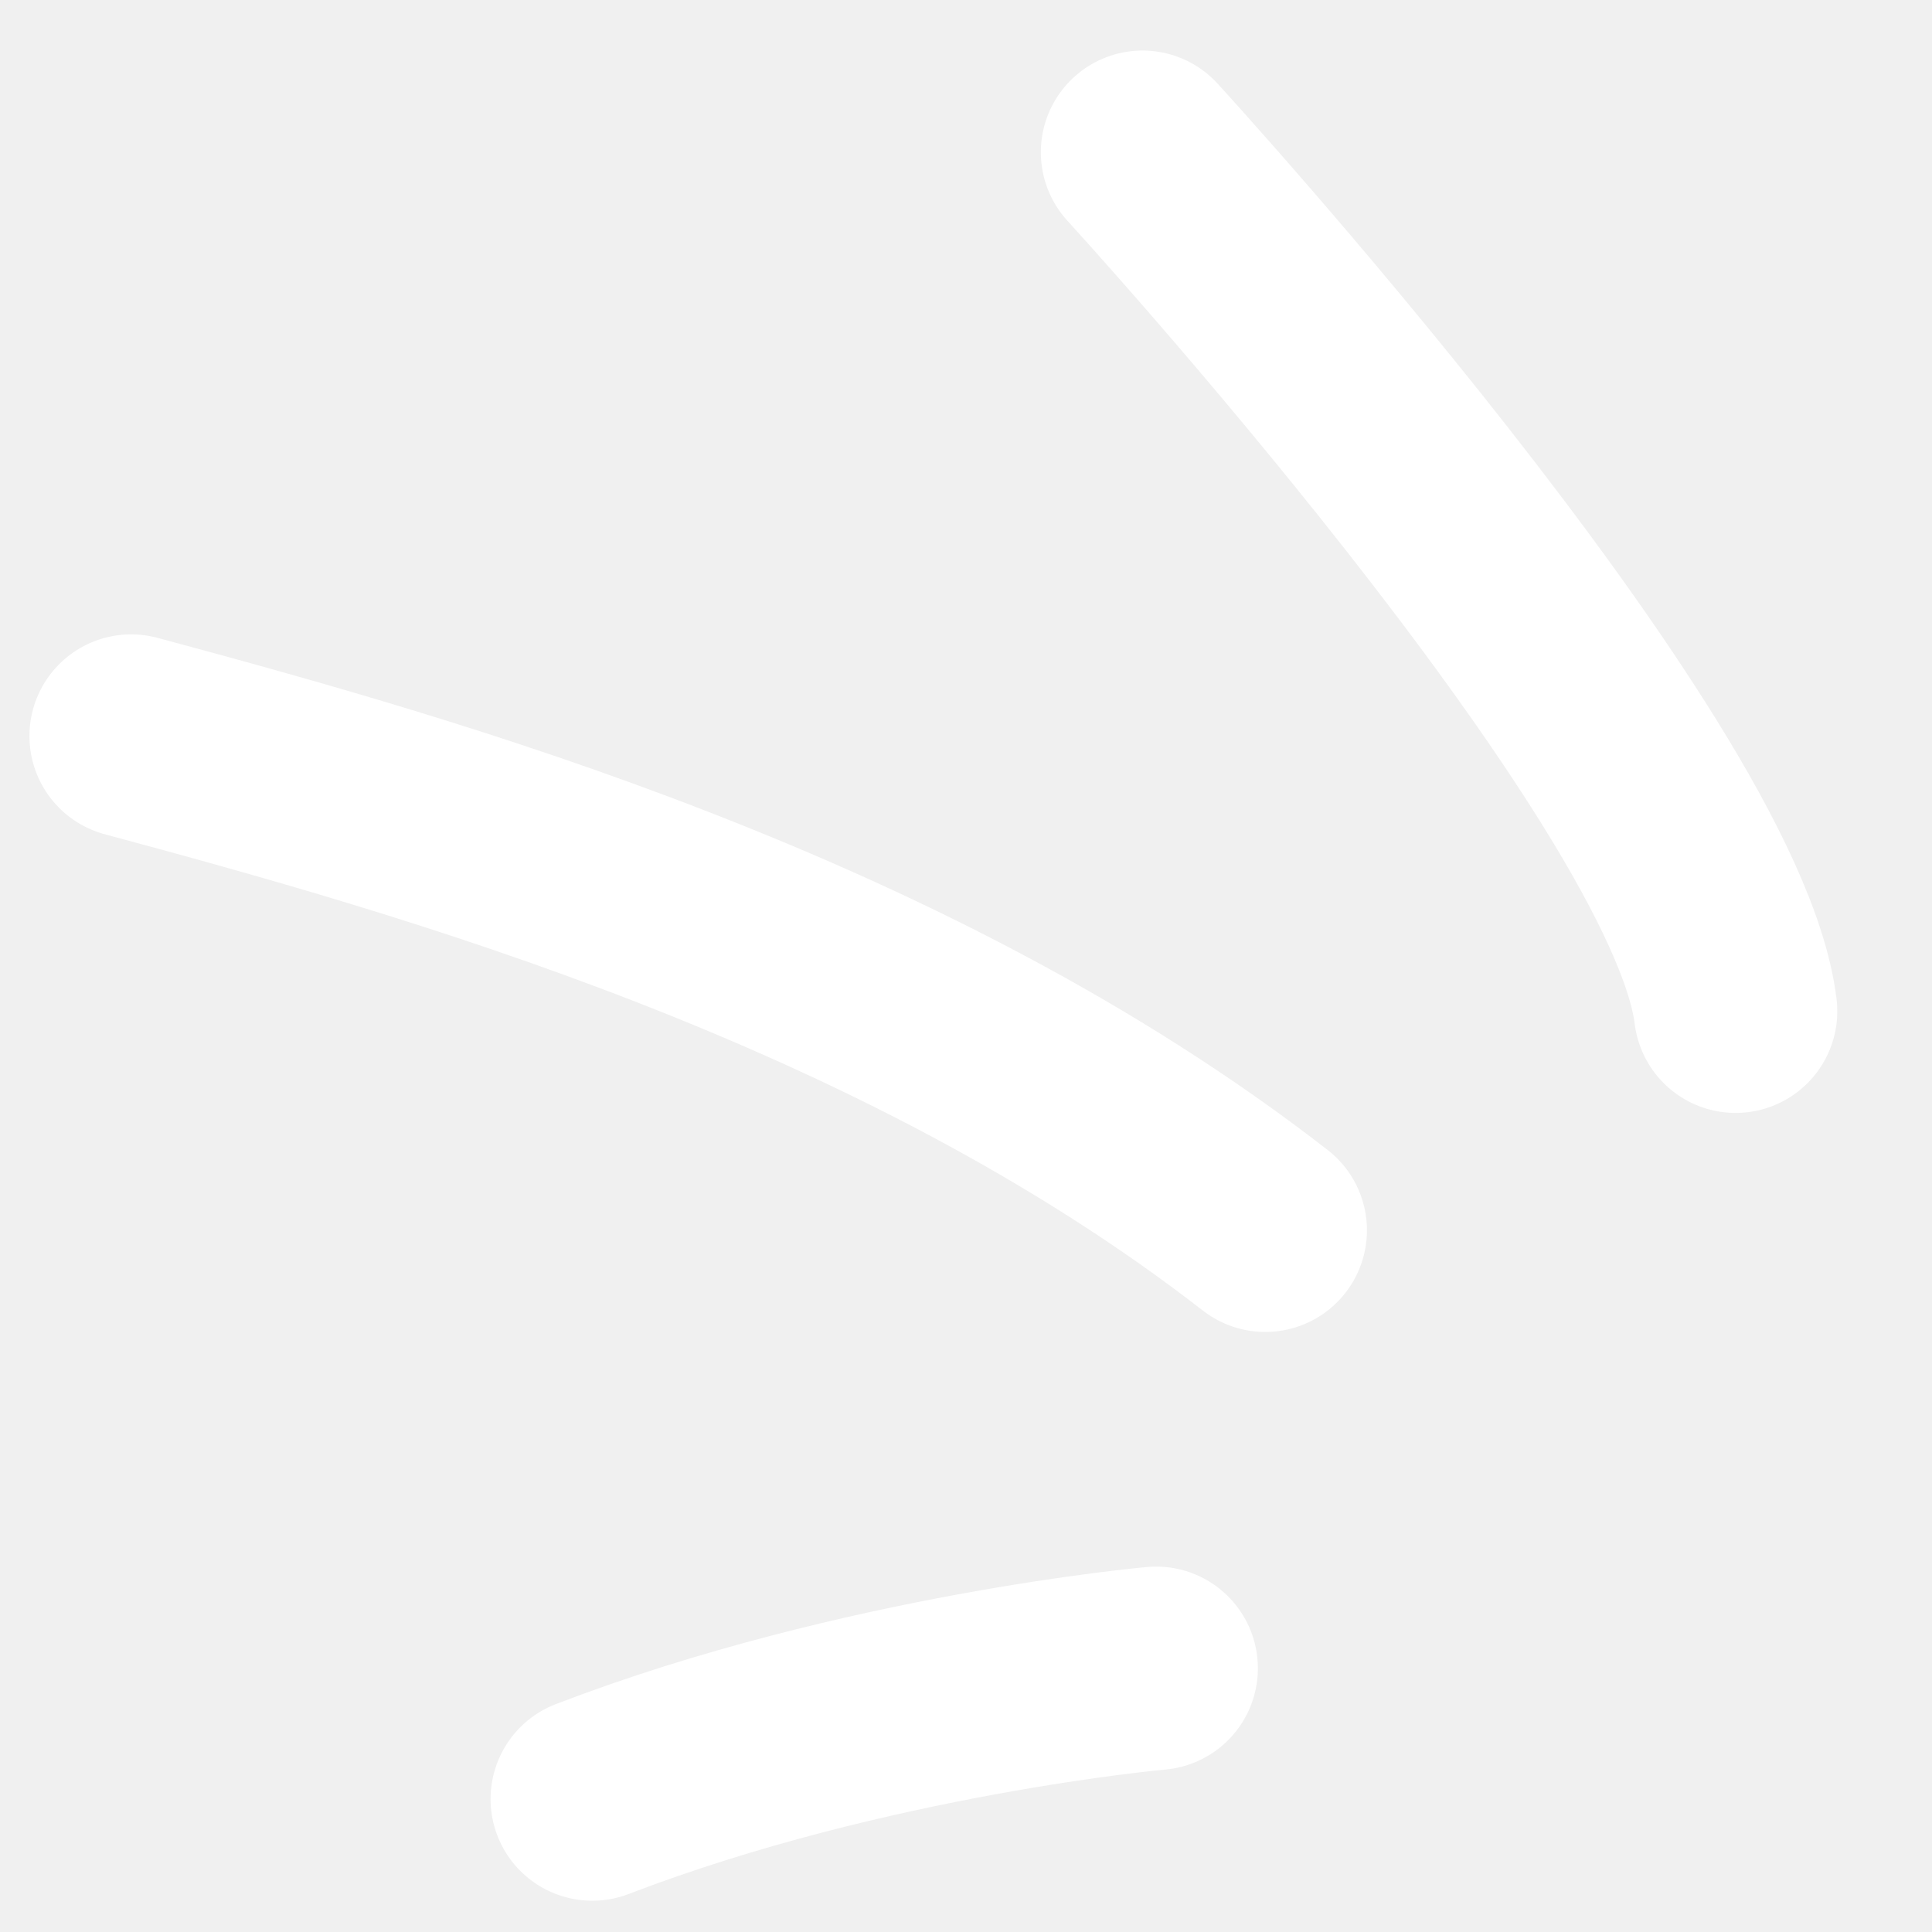
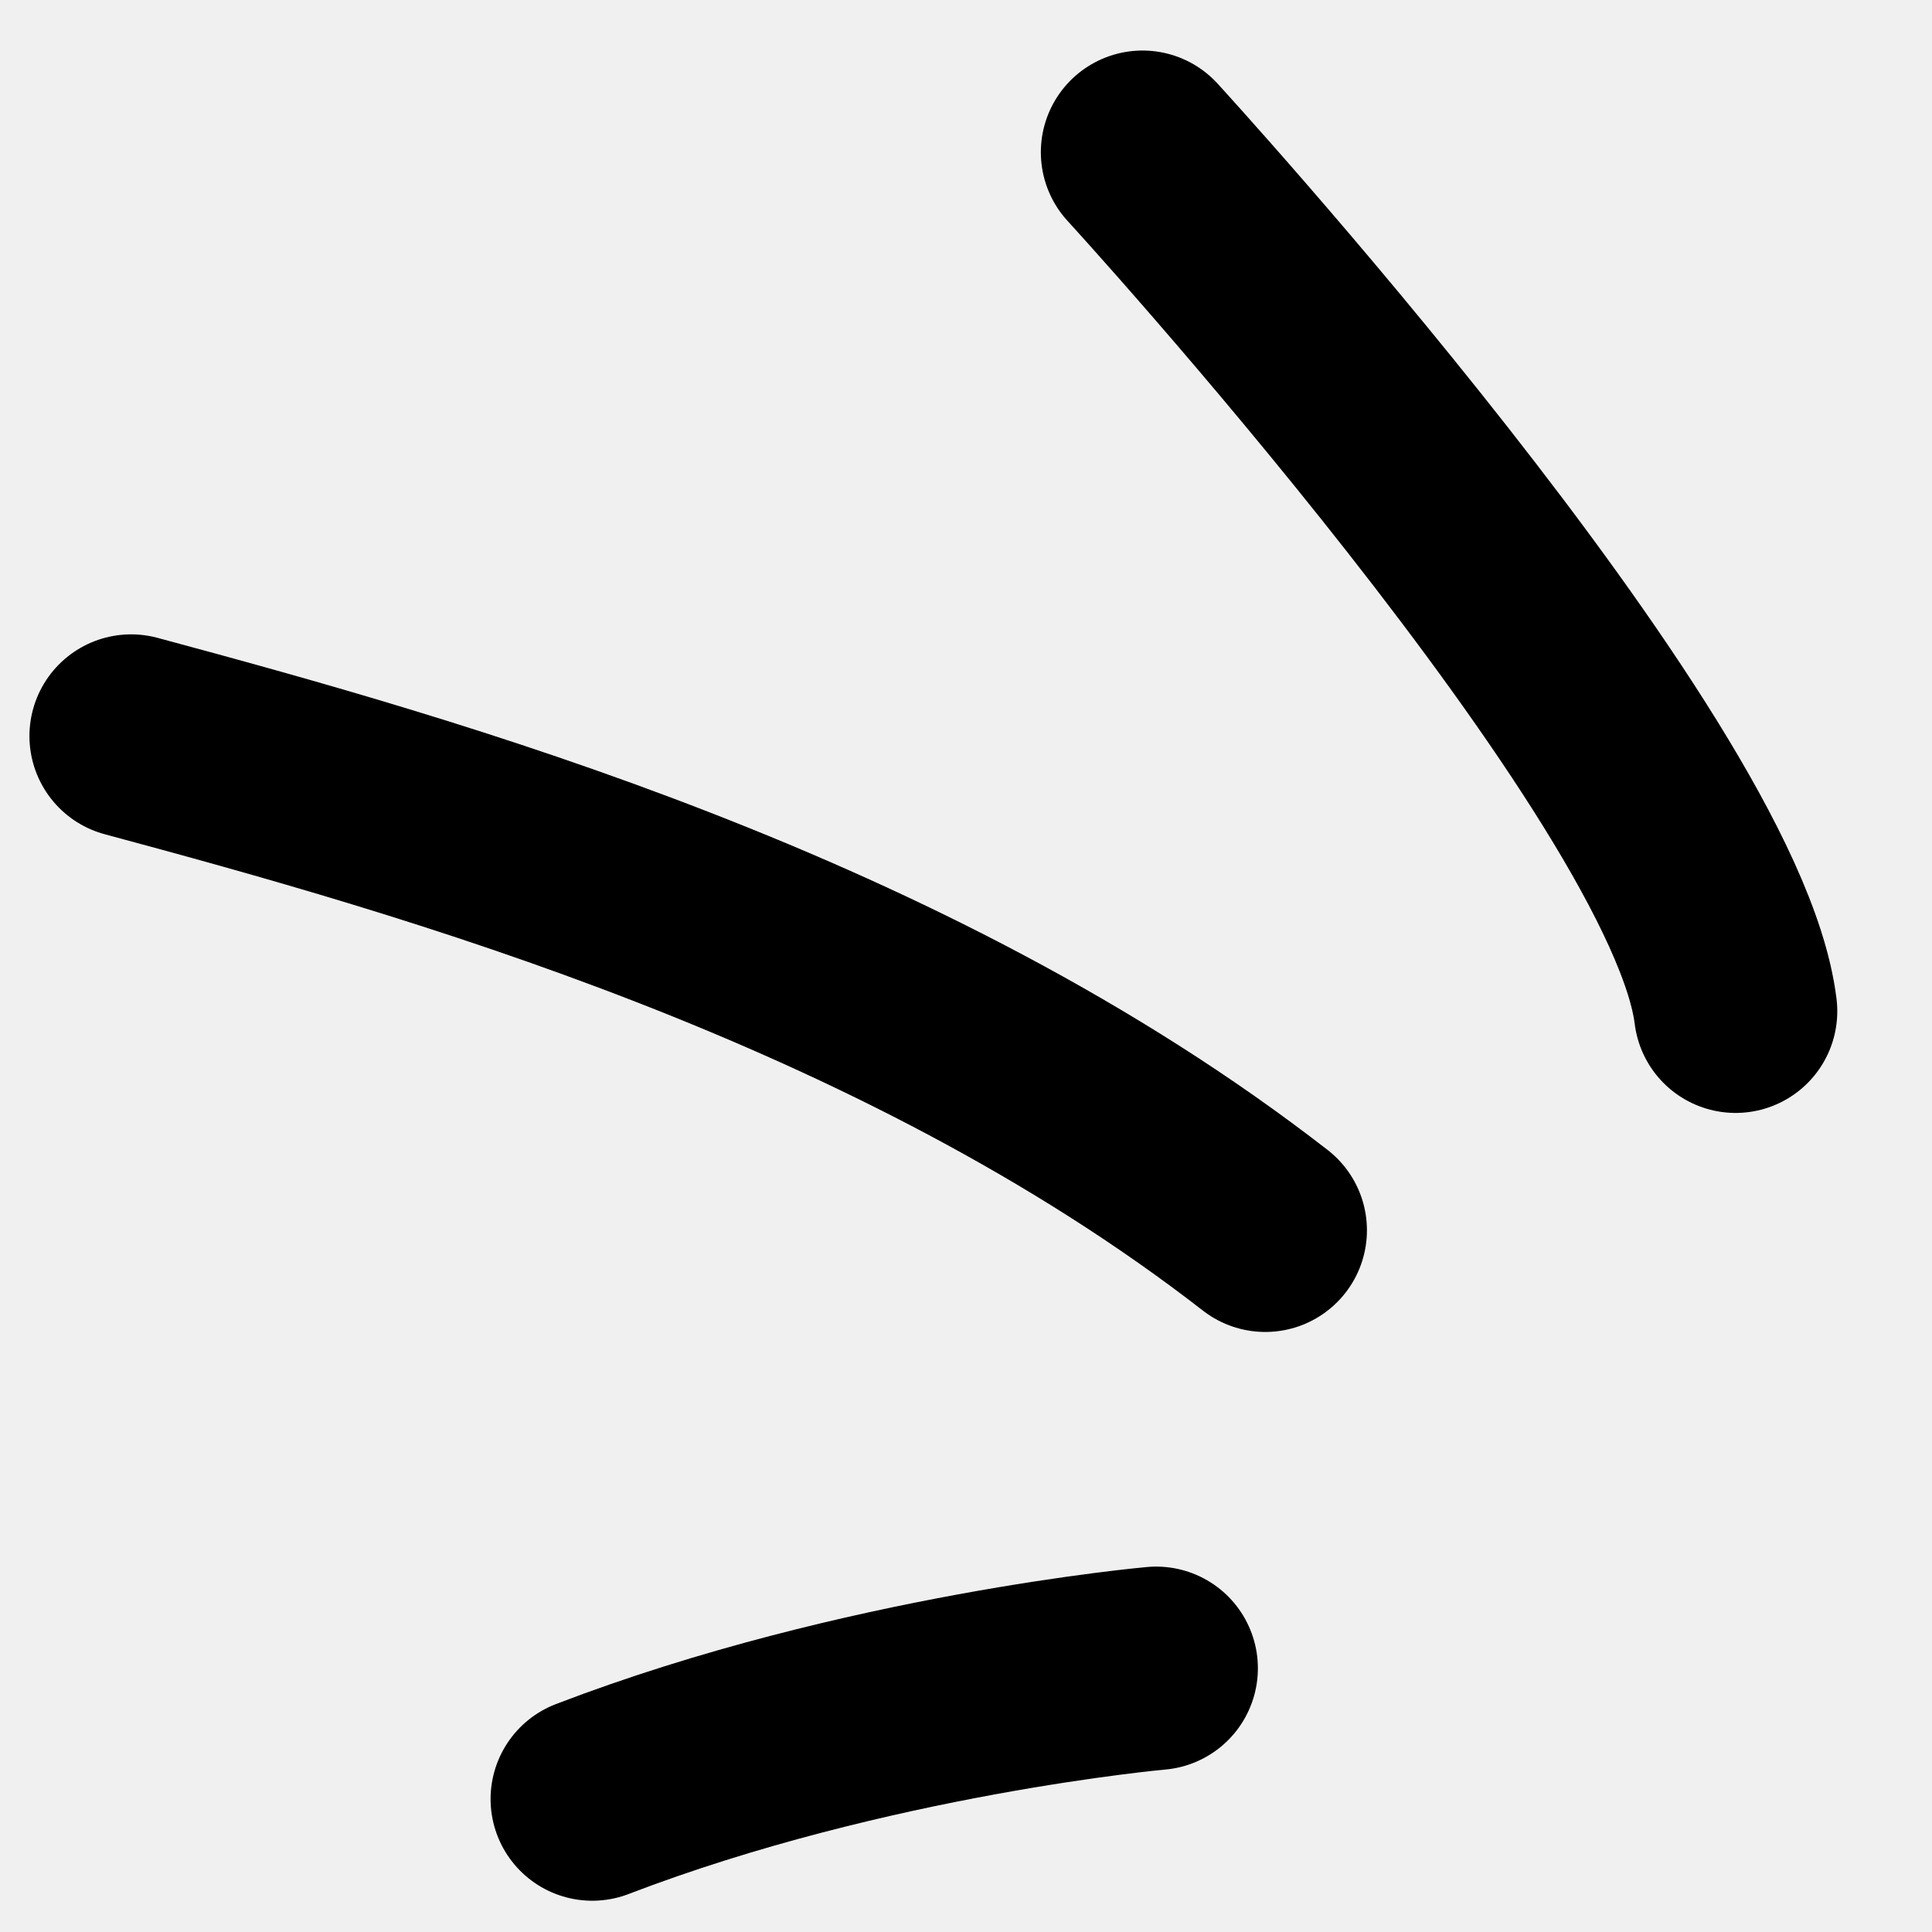
<svg xmlns="http://www.w3.org/2000/svg" width="38" height="38" viewBox="0 0 38 38" fill="none">
-   <path d="M22.741 32.813C22.741 32.813 17.024 33.322 11.649 35.385" stroke="white" stroke-width="4" stroke-miterlimit="10" stroke-linecap="round" stroke-linejoin="round" />
-   <path d="M24.886 24.198C17.741 18.648 8.425 16.052 2.579 14.477" stroke="white" stroke-width="4" stroke-miterlimit="10" stroke-linecap="round" stroke-linejoin="round" />
-   <path d="M22.472 2.994C22.472 2.994 33.548 15.079 34.137 19.89" stroke="white" stroke-width="4" stroke-miterlimit="10" stroke-linecap="round" stroke-linejoin="round" />
+   <path d="M22.741 32.813C22.741 32.813 17.024 33.322 11.649 35.385" stroke="currentColor" stroke-width="4" stroke-miterlimit="10" stroke-linecap="round" stroke-linejoin="round" />
+   <path d="M24.886 24.198C17.741 18.648 8.425 16.052 2.579 14.477" stroke="currentColor" stroke-width="4" stroke-miterlimit="10" stroke-linecap="round" stroke-linejoin="round" />
+   <path d="M22.472 2.994C22.472 2.994 33.548 15.079 34.137 19.89" stroke="currentColor" stroke-width="4" stroke-miterlimit="10" stroke-linecap="round" stroke-linejoin="round" />
</svg>
